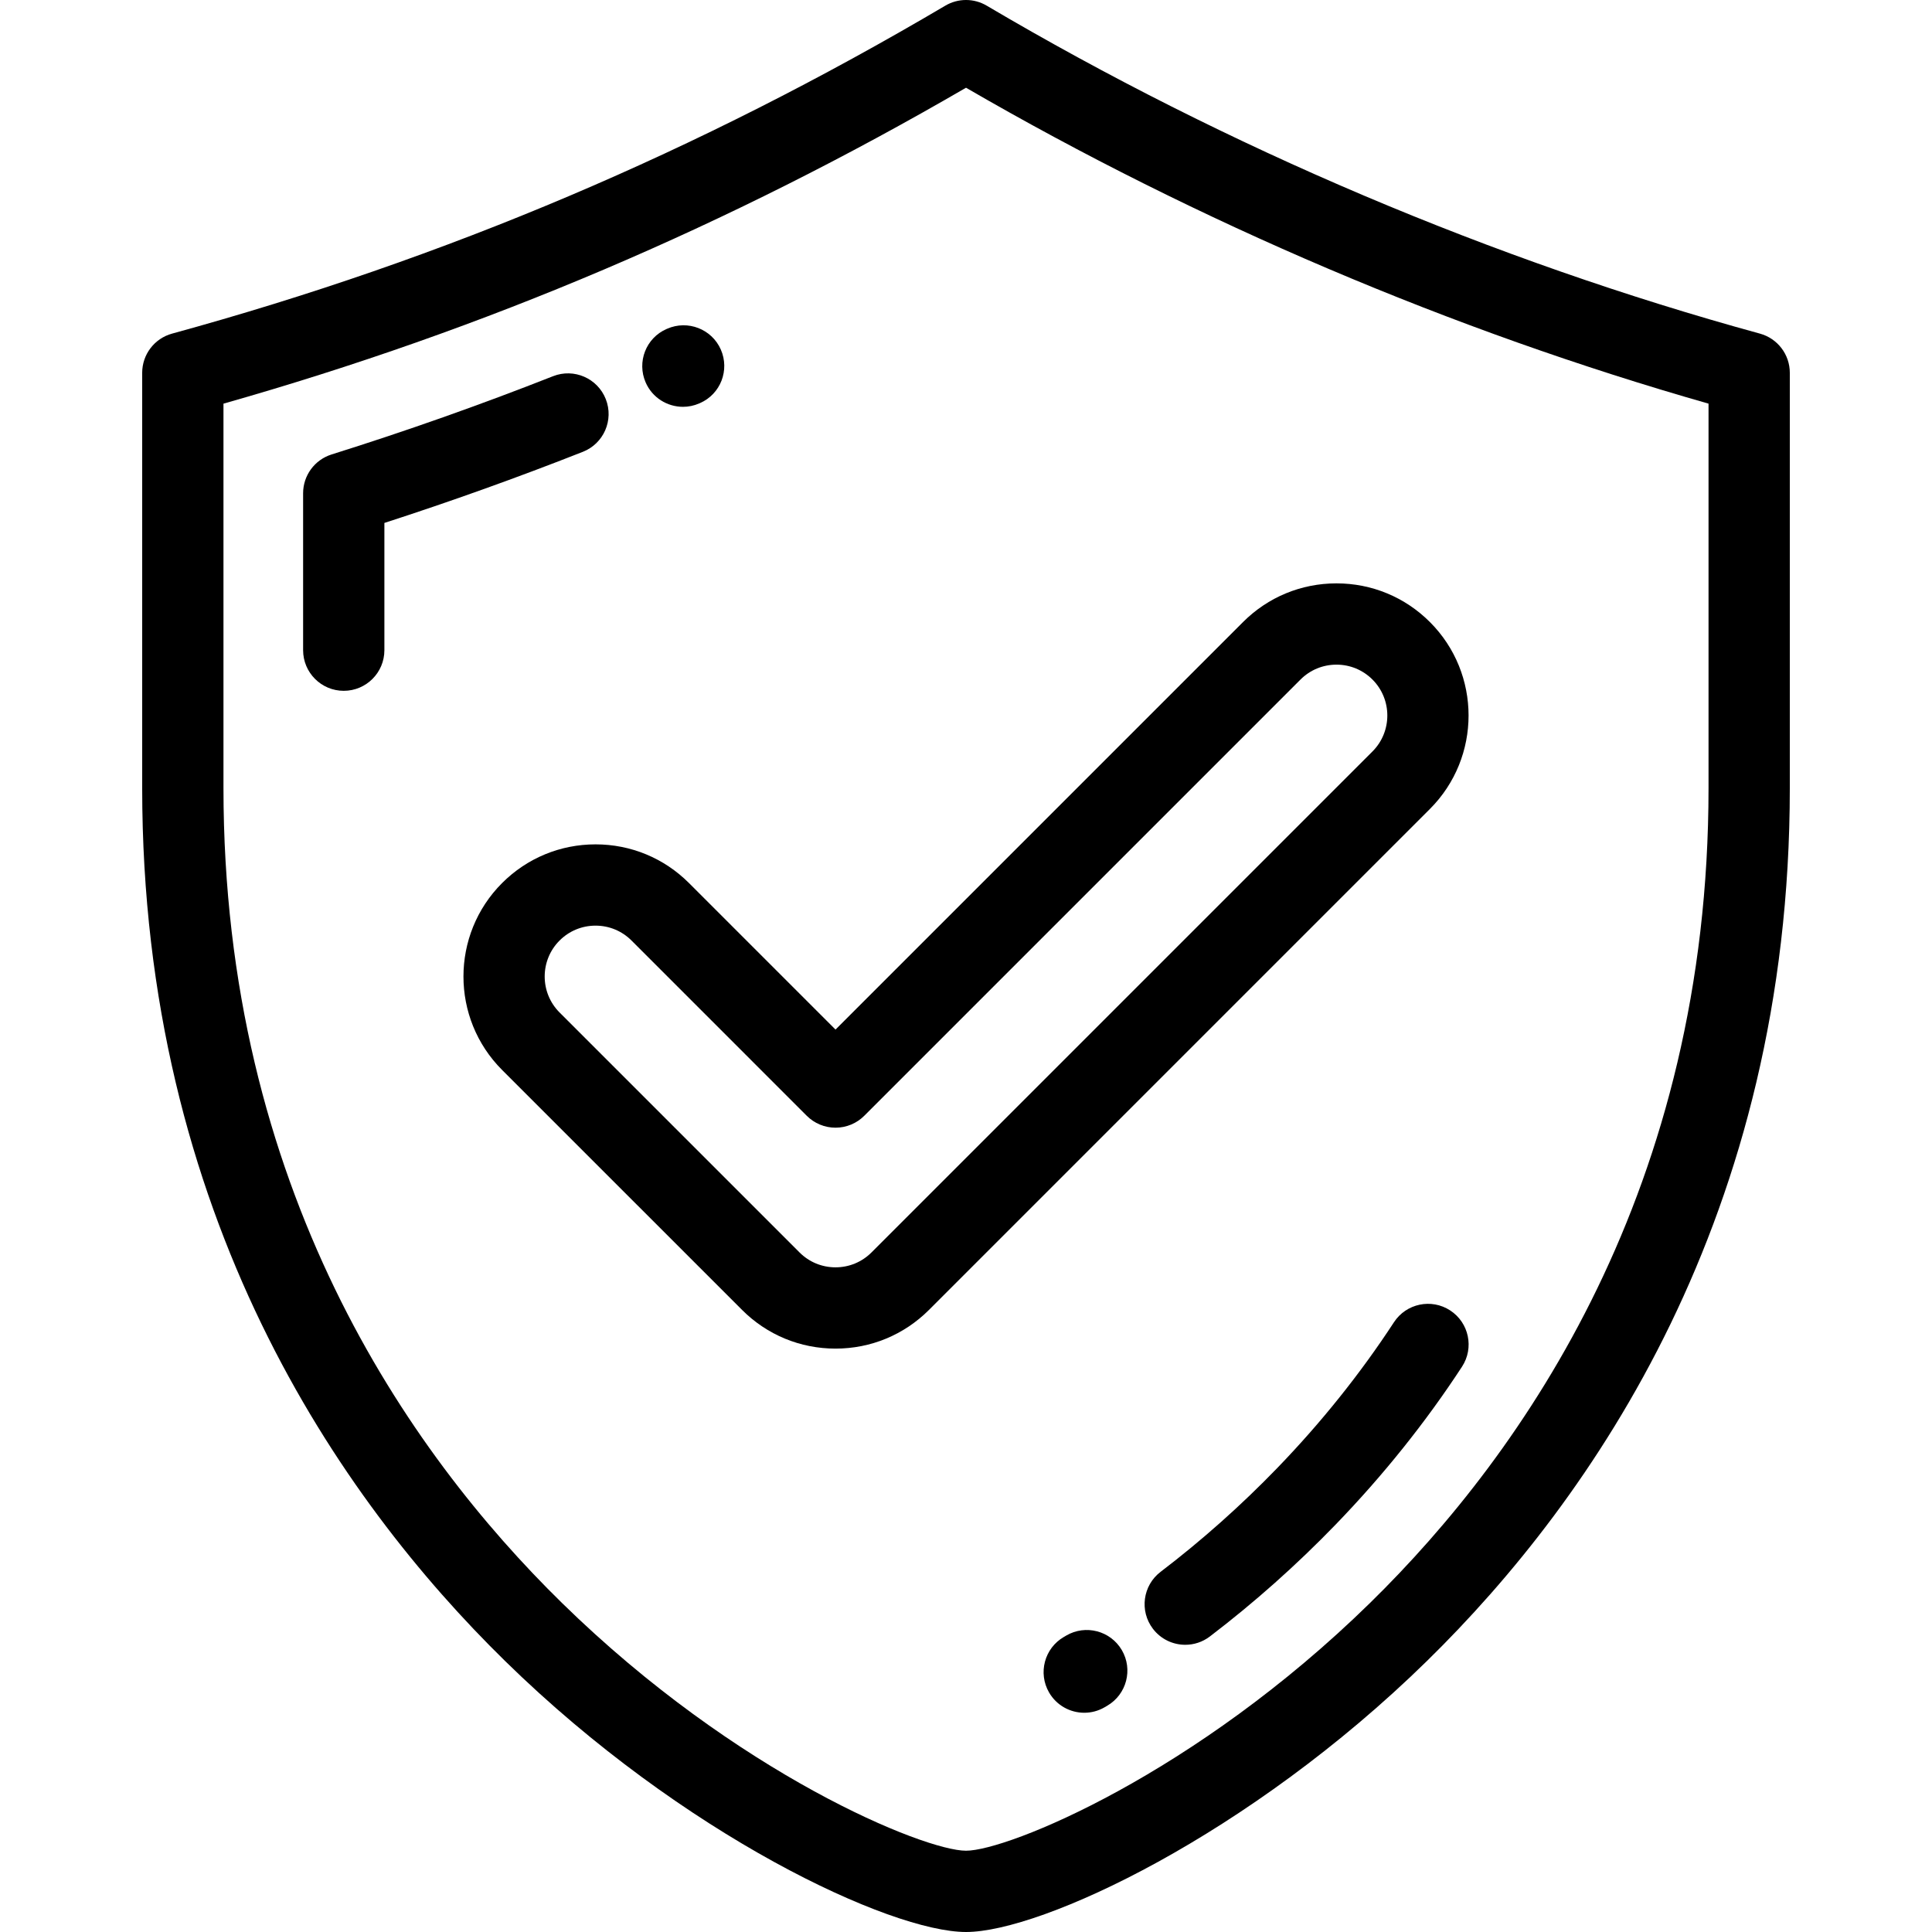
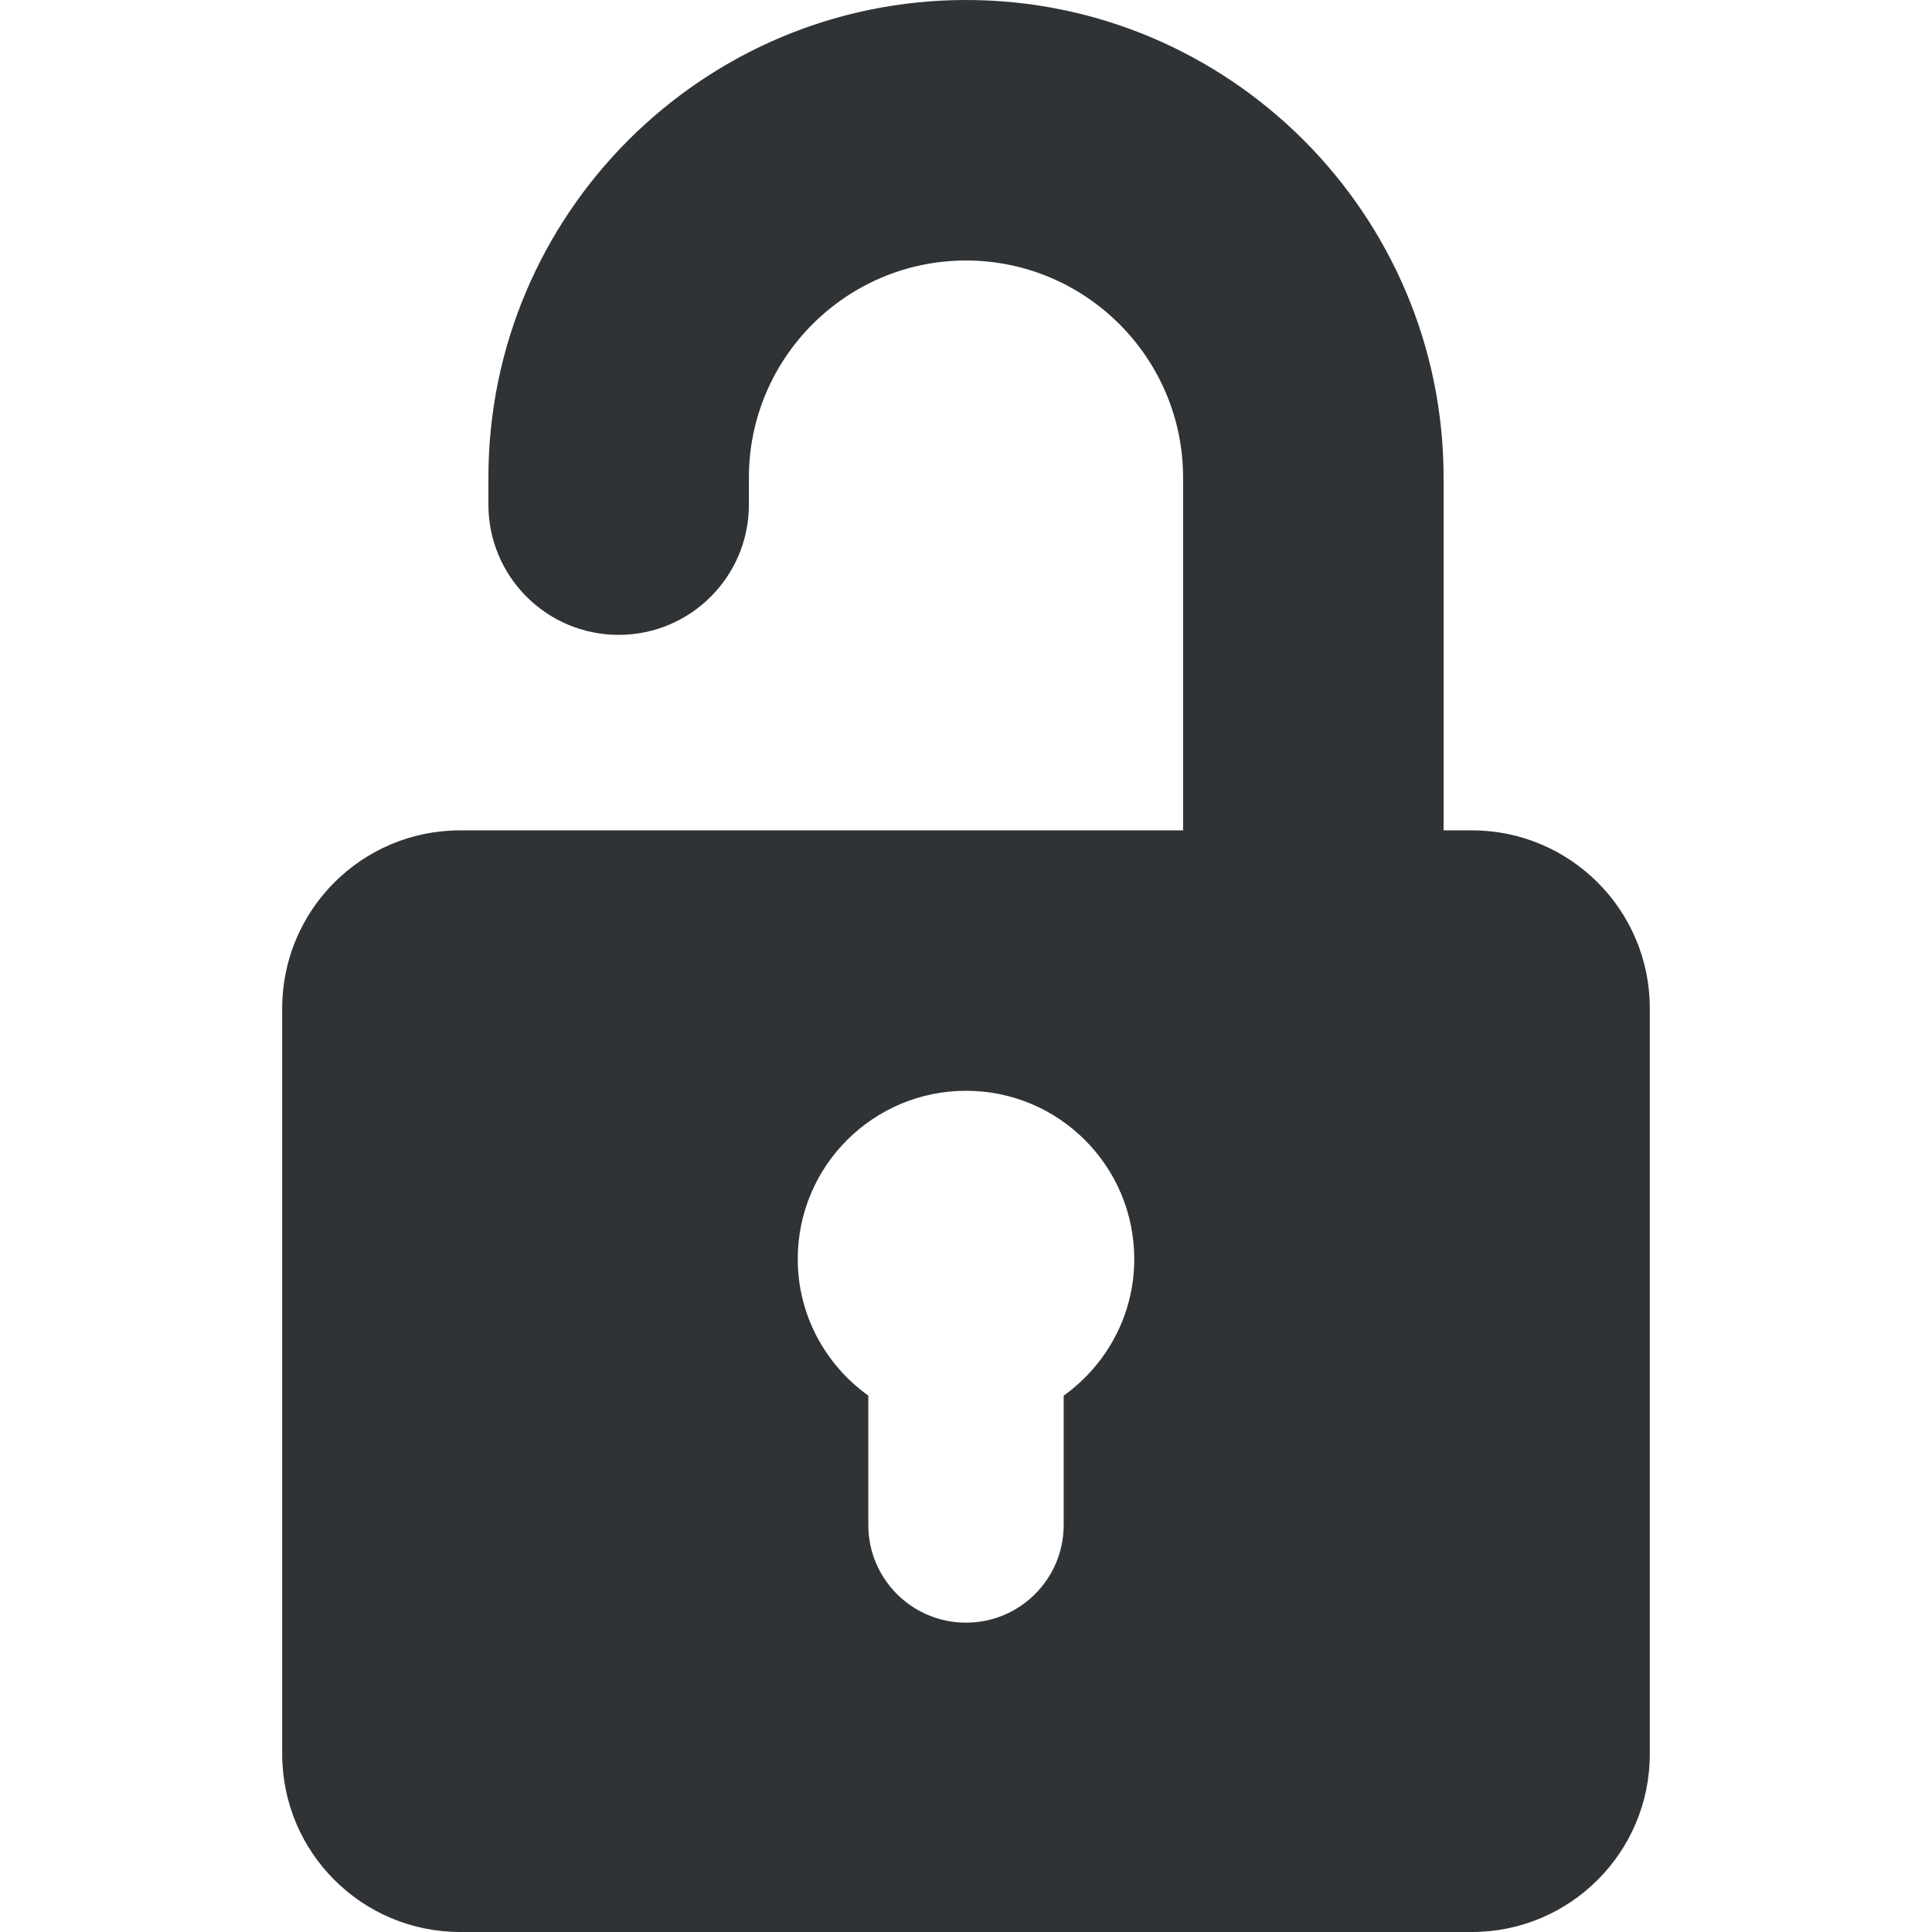
- <svg xmlns="http://www.w3.org/2000/svg" version="1.1" id="Layer_1" x="0px" y="0px" viewBox="0 0 512.001 512.001" style="enable-background:new 0 0 512.001 512.001;" xml:space="preserve">
+ <svg xmlns="http://www.w3.org/2000/svg" version="1.1" id="Capa_1" x="0px" y="0px" viewBox="0 0 454.62 454.62" style="enable-background:new 0 0 454.62 454.62;" xml:space="preserve" width="512px" height="512px">
  <g>
-     <g>
-       <g>
-         <path d="M466.395,88.411C395.95,69.109,325.091,39.054,261.478,1.496c-3.379-1.995-7.572-1.995-10.95,0     C185.08,40.133,118.05,68.562,45.605,88.411c-4.68,1.281-7.924,5.535-7.924,10.388v110.046     c0,113.323,52.279,188.335,96.137,231.306c47.216,46.265,102.216,71.85,122.185,71.85c19.967,0,74.967-25.585,122.183-71.85     c43.857-42.97,96.133-117.982,96.133-231.306V98.798C474.319,93.946,471.075,89.692,466.395,88.411z M452.779,208.844     c0,105.843-48.761,175.838-89.669,215.92c-46.431,45.495-96.074,65.695-107.107,65.695c-11.033,0-60.679-20.2-107.111-65.695     c-40.907-40.083-89.67-110.077-89.67-215.92V106.974C128.5,87.304,193.018,59.853,256.005,23.25     c61.414,35.632,129.151,64.448,196.774,83.72V208.844z" />
-         <path d="M160.538,105.769c-2.18-5.535-8.433-8.254-13.969-6.073c-19.24,7.581-38.988,14.559-58.695,20.741     c-4.491,1.41-7.547,5.57-7.547,10.276v41.591c0,5.948,4.823,10.77,10.77,10.77s10.77-4.822,10.77-10.77v-33.72     c17.679-5.72,35.339-12.047,52.598-18.848C160,117.557,162.719,111.304,160.538,105.769z" />
-         <path d="M180.997,107.812c1.445,0,2.912-0.291,4.319-0.905l0.198-0.086c5.449-2.388,7.903-8.731,5.515-14.178     c-2.39-5.449-8.769-7.914-14.212-5.528l-0.174,0.075c-5.452,2.381-7.914,8.719-5.533,14.169     C172.877,105.405,176.842,107.812,180.997,107.812z" />
-         <path d="M384.322,347.283c-4.977-3.253-11.651-1.854-14.908,3.125c-8.875,13.584-19.287,26.592-30.951,38.659     c-9.592,9.922-19.986,19.17-30.893,27.485c-4.729,3.606-5.639,10.364-2.034,15.095c2.121,2.779,5.328,4.241,8.572,4.241     c2.278,0,4.573-0.719,6.523-2.207c11.765-8.971,22.975-18.944,33.317-29.642c12.611-13.044,23.881-27.124,33.499-41.849     C390.702,357.21,389.301,350.536,384.322,347.283z" />
-         <path d="M282.558,433.443l-0.618,0.364c-5.147,2.981-6.906,9.569-3.926,14.716c1.997,3.45,5.612,5.376,9.331,5.376     c1.83,0,3.688-0.467,5.385-1.452l0.713-0.419c5.133-3.006,6.857-9.603,3.851-14.736     C294.286,432.161,287.688,430.44,282.558,433.443z" />
-         <path d="M182.589,234.019c-6.613-6.614-15.408-10.254-24.762-10.254s-18.15,3.641-24.766,10.254     c-13.653,13.656-13.653,35.876,0,49.531l63.596,63.594c6.614,6.612,15.409,10.253,24.764,10.253s18.15-3.641,24.765-10.255     L378.947,214.38c13.652-13.659,13.652-35.876-0.002-49.527c-6.614-6.614-15.409-10.254-24.765-10.254     c-9.355,0-18.15,3.641-24.765,10.254L221.42,272.848L182.589,234.019z M344.647,180.085c2.545-2.545,5.932-3.946,9.534-3.946     c3.604,0,6.988,1.401,9.535,3.946c5.255,5.255,5.255,13.809-0.002,19.066l-132.759,132.76c-2.545,2.545-5.932,3.946-9.534,3.946     s-6.989-1.401-9.535-3.946l-63.594-63.592c-5.257-5.257-5.257-13.811-0.002-19.066c2.546-2.545,5.933-3.948,9.536-3.948     s6.988,1.401,9.533,3.946l46.445,46.446c2.021,2.019,4.759,3.154,7.616,3.154s5.595-1.134,7.614-3.154L344.647,180.085z" />
-       </g>
-     </g>
+     <path d="M346.33,195.389h-6.637v-83.006C339.693,50.41,289.275,0,227.31,0c-61.965,0-112.383,50.41-112.383,112.383v6.36   c0,16.926,13.723,30.649,30.649,30.649c16.926,0,30.649-13.724,30.649-30.649v-6.36c0-28.165,22.92-51.084,51.085-51.084   c28.165,0,51.084,22.919,51.084,51.084v83.006H108.29c-23.137,0-41.888,18.752-41.888,41.889v175.455   c0,23.137,18.751,41.888,41.888,41.888h238.04c23.137,0,41.888-18.751,41.888-41.888V237.277   C388.219,214.141,369.467,195.389,346.33,195.389z M250.297,328.41v30.432c0,12.697-10.289,22.986-22.987,22.986   c-12.698,0-22.987-10.289-22.987-22.986v-30.439c-10.019-7.185-16.604-18.865-16.604-32.131c0-21.865,17.72-39.6,39.599-39.6   c21.864,0,39.583,17.734,39.583,39.6C266.901,309.545,260.316,321.218,250.297,328.41z" fill="#303336" />
  </g>
  <g>
</g>
  <g>
</g>
  <g>
</g>
  <g>
</g>
  <g>
</g>
  <g>
</g>
  <g>
</g>
  <g>
</g>
  <g>
</g>
  <g>
</g>
  <g>
</g>
  <g>
</g>
  <g>
</g>
  <g>
</g>
  <g>
</g>
</svg>
